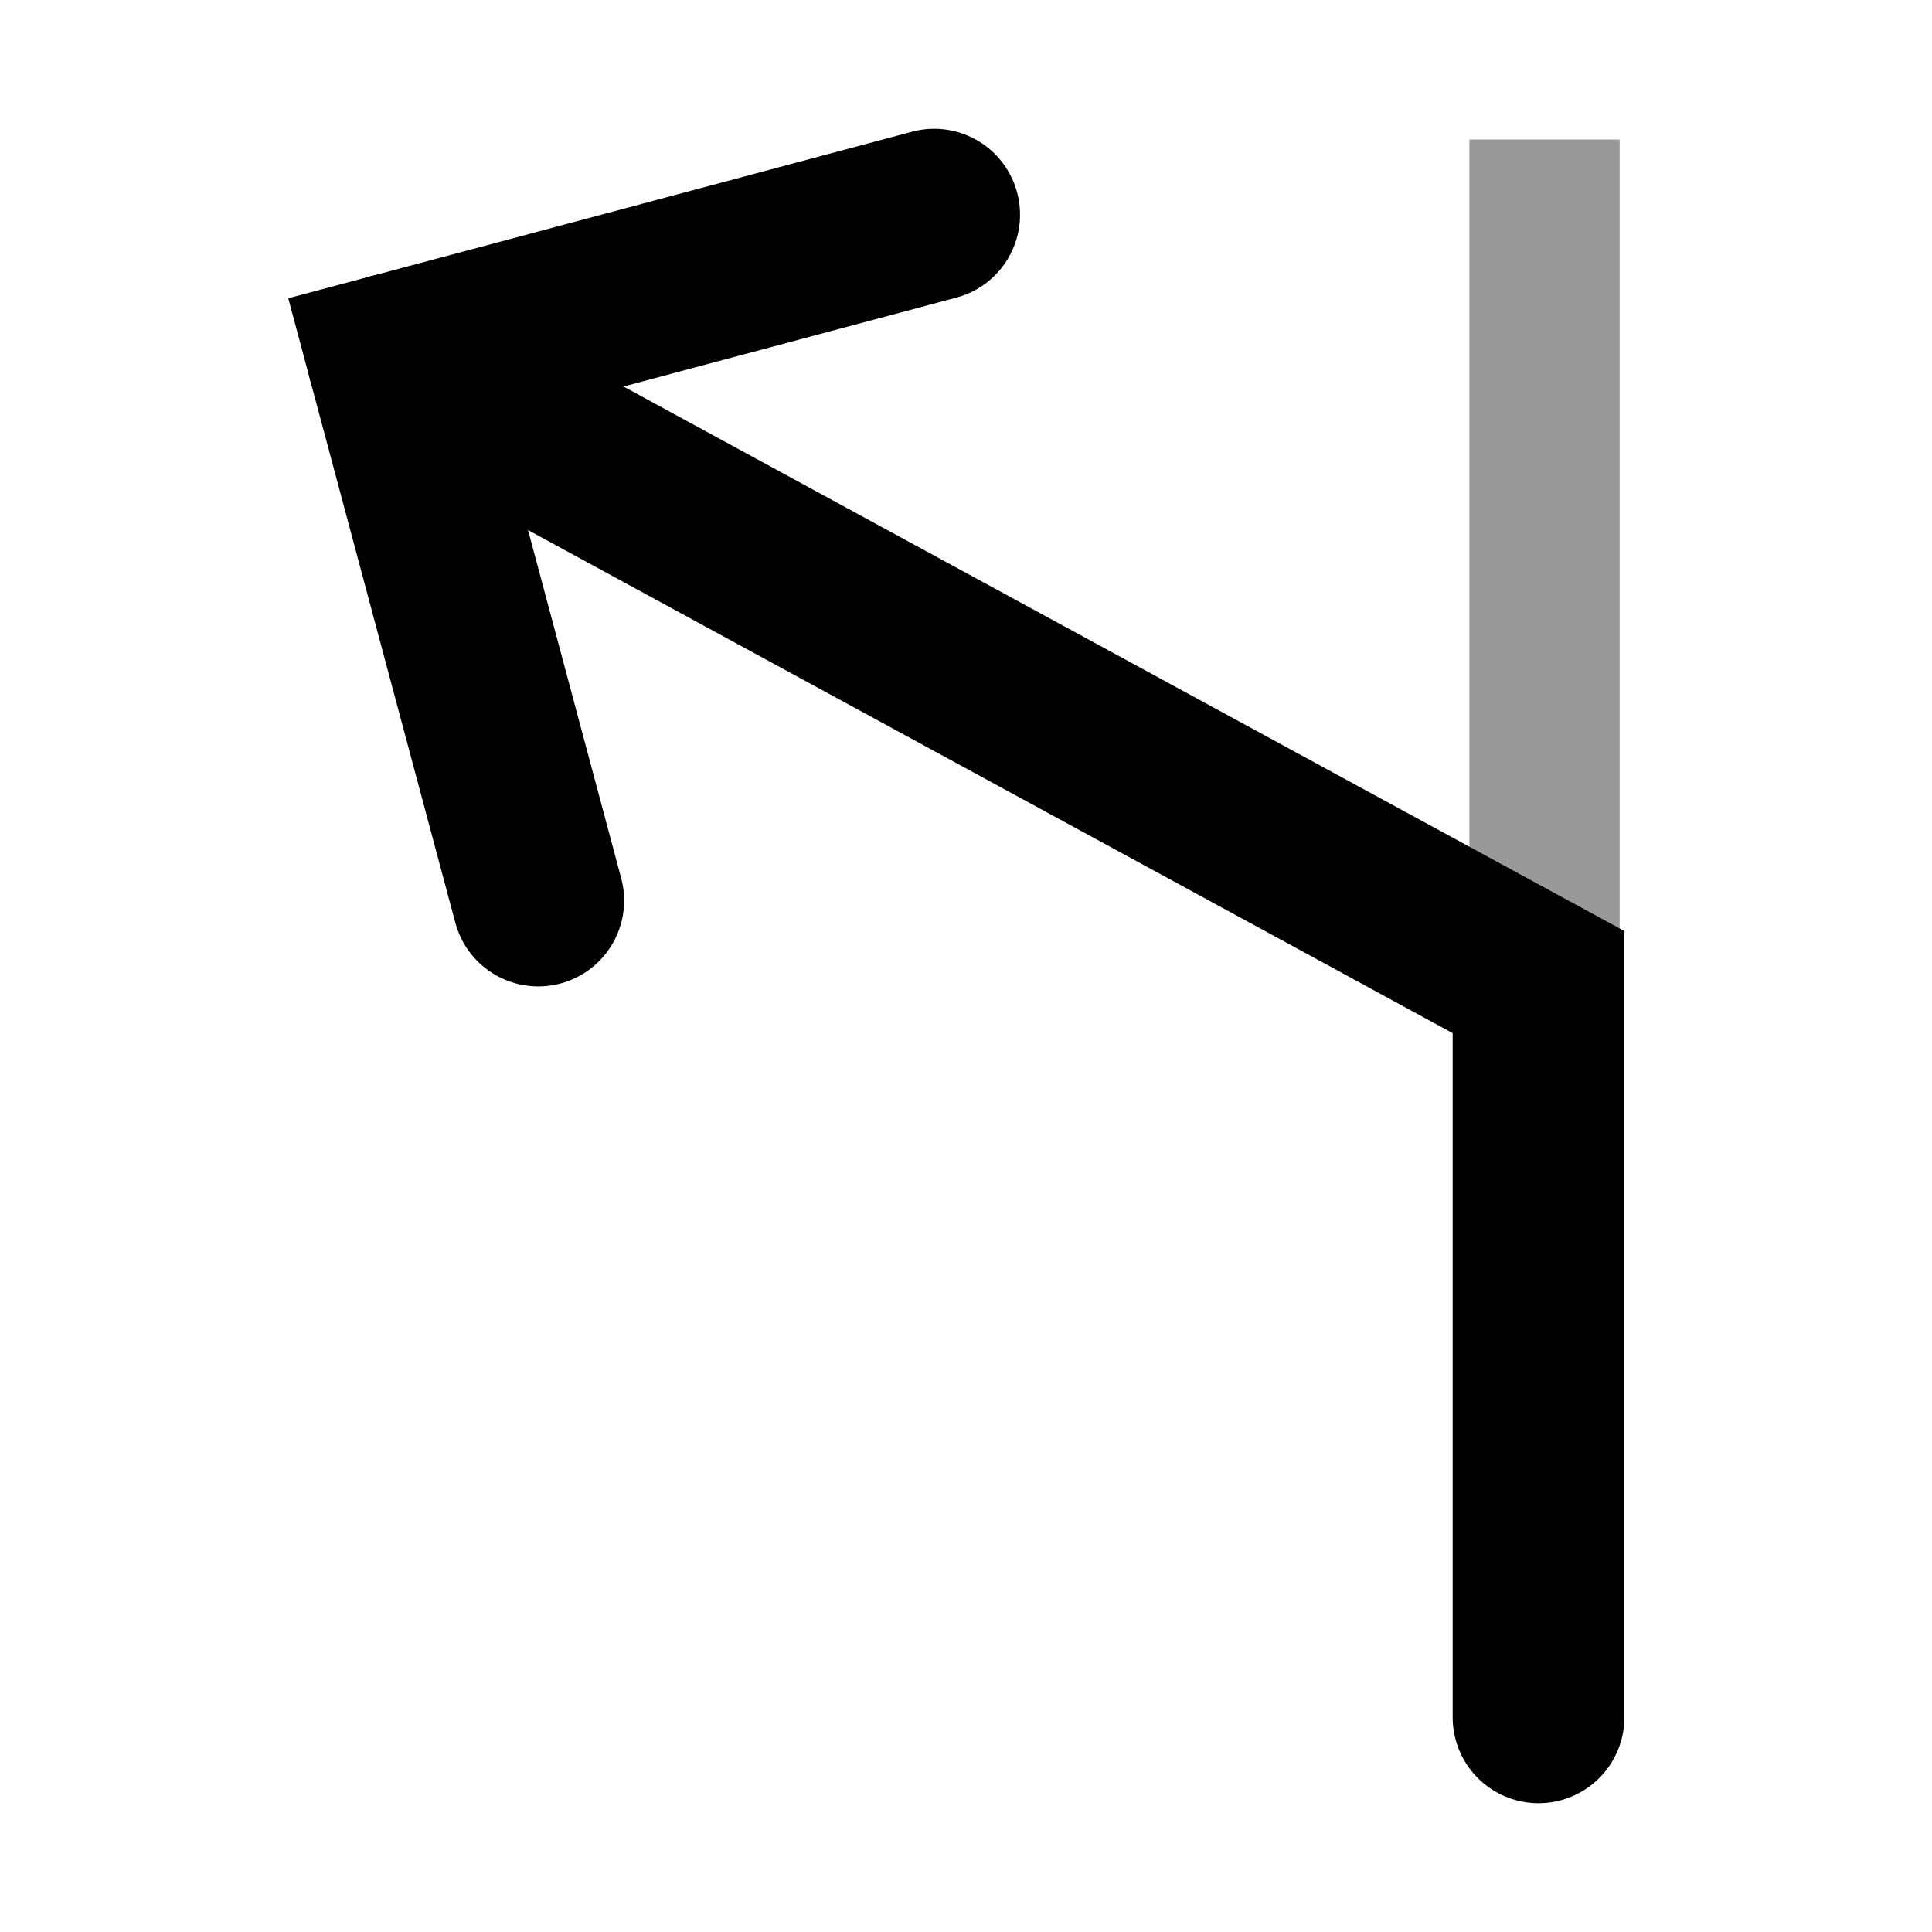
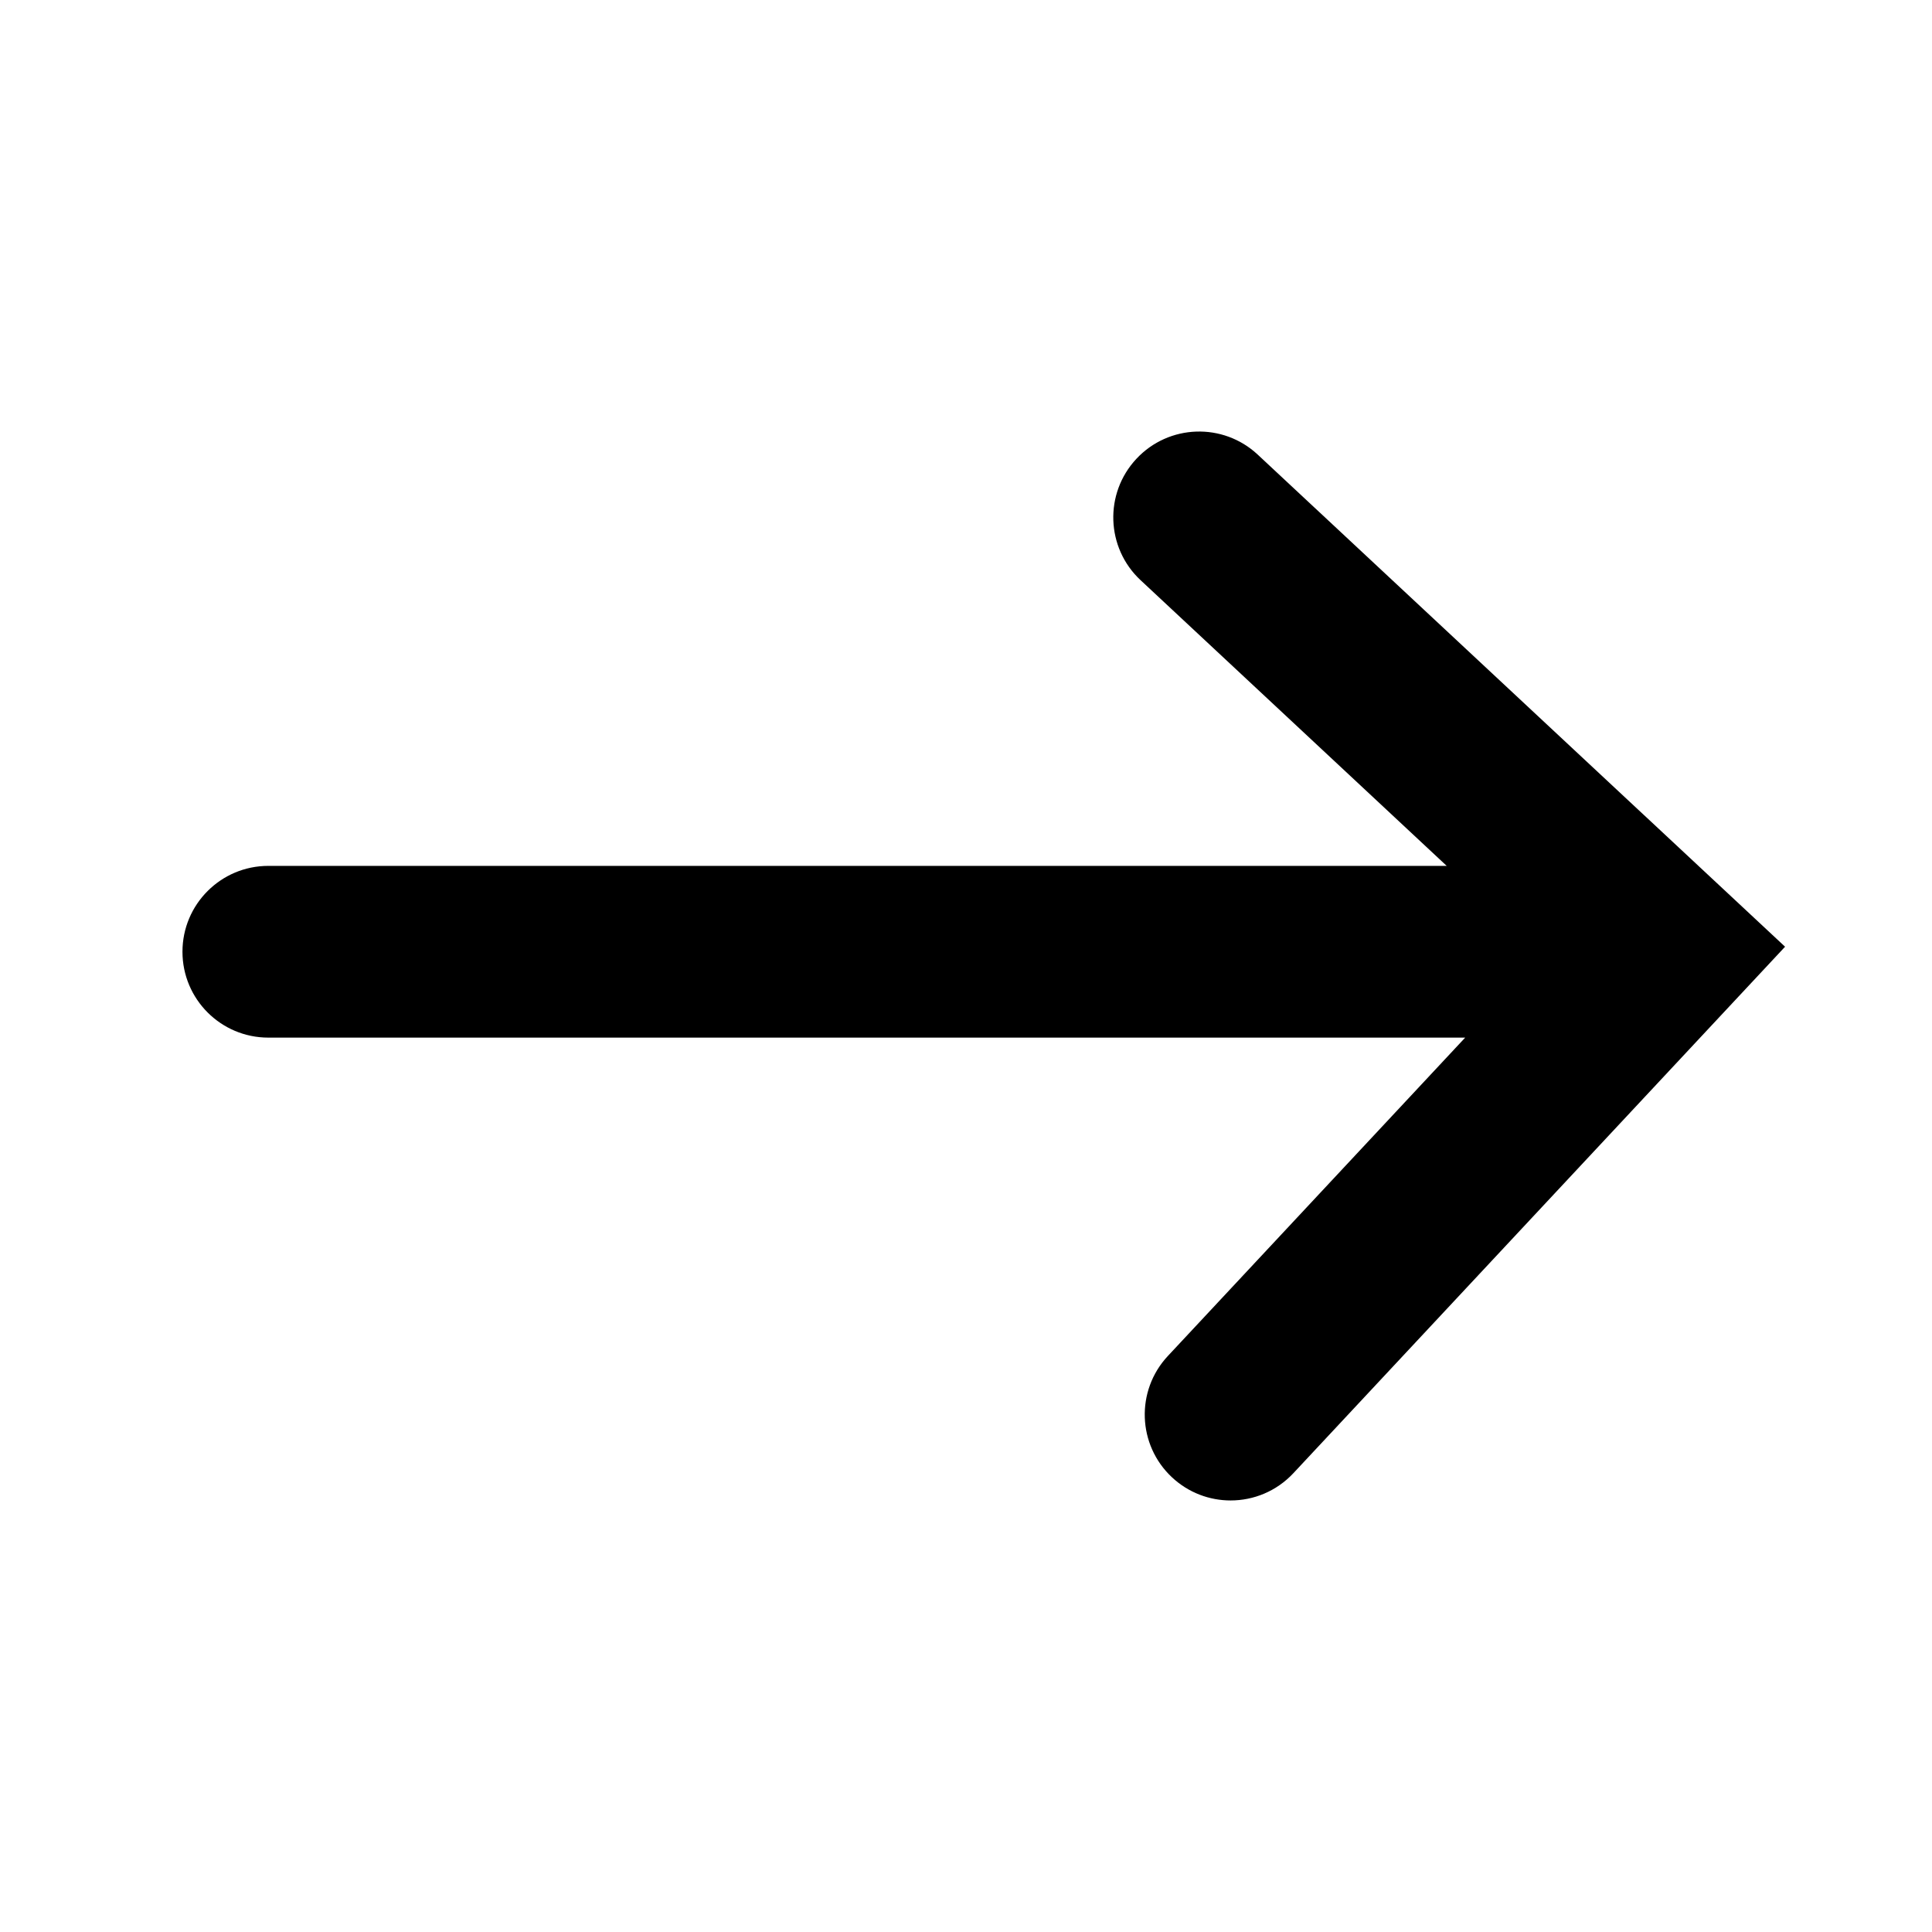
<svg xmlns="http://www.w3.org/2000/svg" version="1.1" id="Layer_1" x="0px" y="0px" width="180px" height="180px" viewBox="0 0 180 180" enable-background="new 0 0 180 180" xml:space="preserve">
-   <g>
-     <g>
-       <path opacity="0.4" fill="none" stroke="#000000" stroke-width="14" stroke-linecap="square" stroke-miterlimit="10" d="    M143.9,147V20" />
-     </g>
-     <g>
-       <path fill="none" stroke="#000000" stroke-width="16" stroke-linecap="round" stroke-miterlimit="10" d="M50.15,83.901    L36.654,33.455L87.034,20" />
-       <path fill="none" stroke="#000000" stroke-width="16" stroke-linecap="round" stroke-miterlimit="10" d="M143.342,160V91.5    L36.654,33.455" />
-     </g>
-   </g>
+   <path d="M117.181,42.357c-3.23-3.015-8.293-2.839-11.307,0.391c-3.015,3.23-2.84,8.292,0.391,11.307l28.521,26.617H25  c-4.418,0-8,3.582-8,8s3.582,8,8,8h111.508l-27.701,29.662c-3.016,3.229-2.843,8.291,0.387,11.307  c1.542,1.44,3.502,2.153,5.458,2.153c2.14,0,4.273-0.853,5.849-2.54l45.81-49.05L117.181,42.357z" />
</svg>
